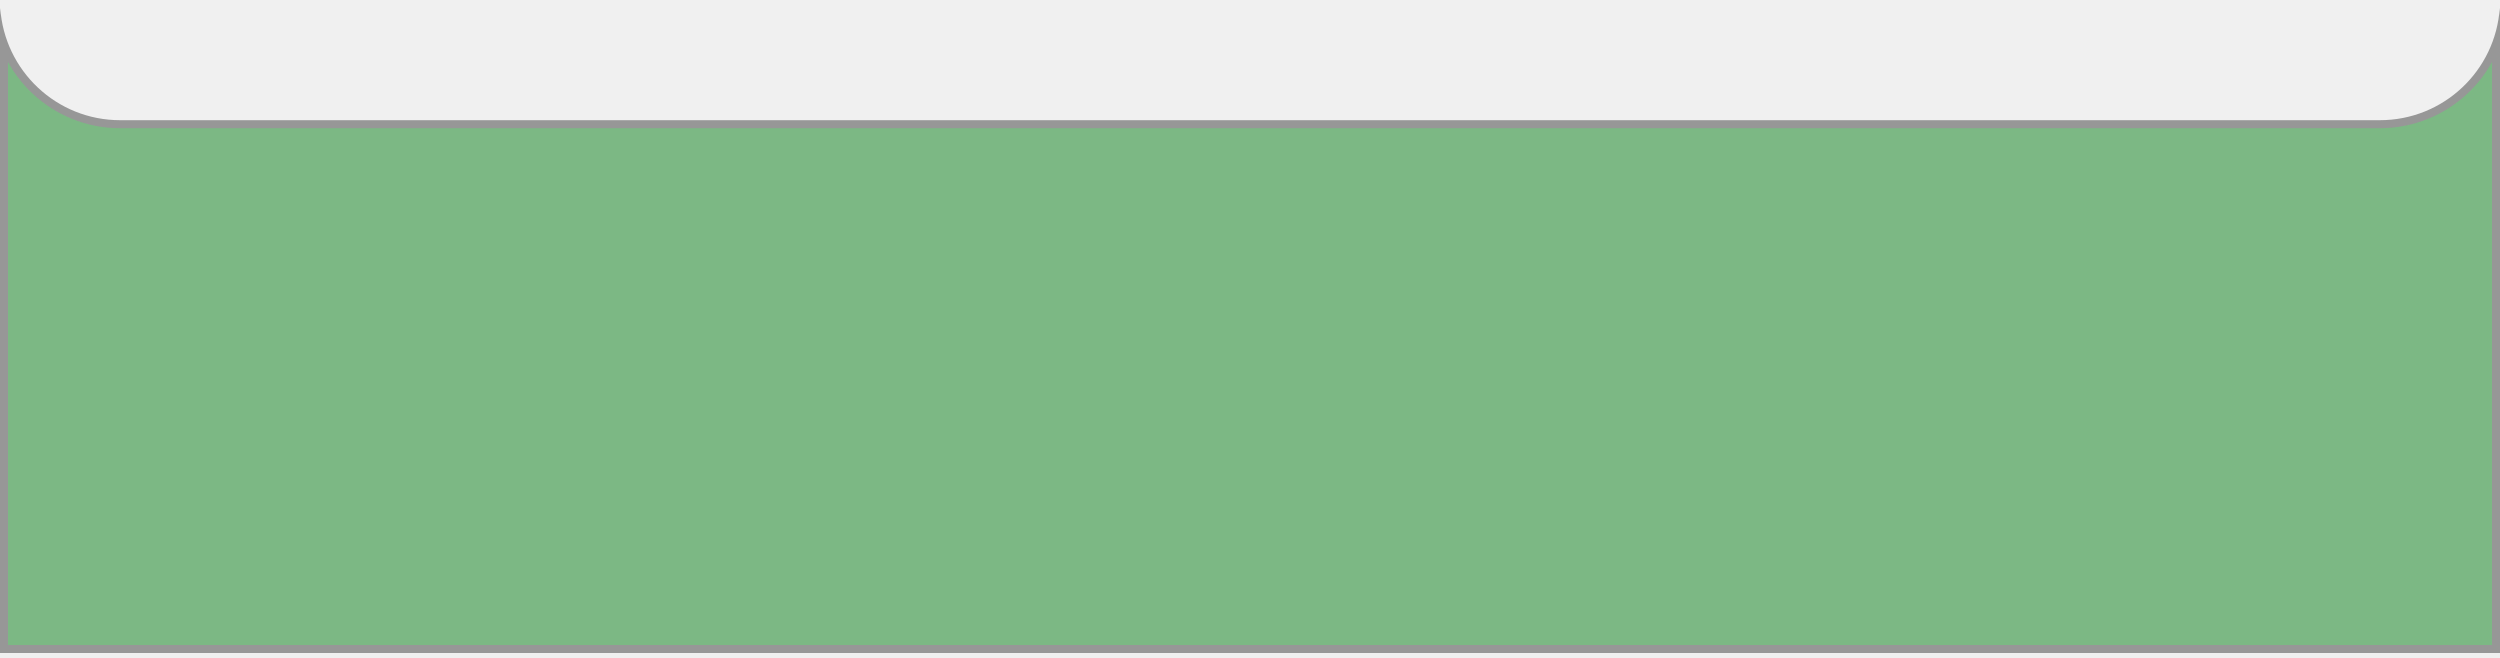
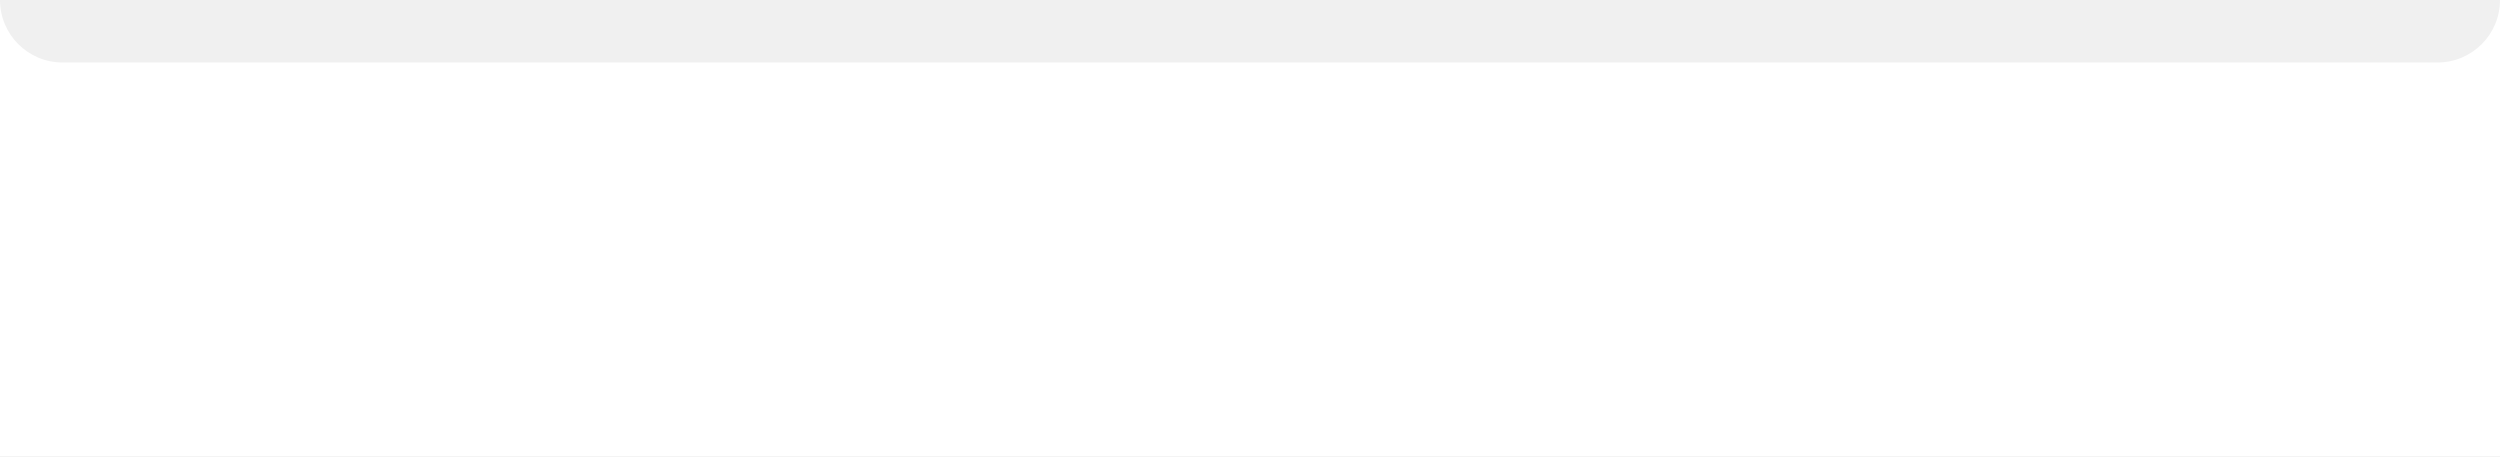
- <svg xmlns="http://www.w3.org/2000/svg" xmlns:xlink="http://www.w3.org/1999/xlink" width="312px" height="82px" viewBox="427 764 312 82" version="1.1">
-   <defs>
-     <path d="M427.033,765 C427.011,765.33 427,765.664 427,766 L427,845.498 L739,845.498 L739,766 C739,765.664 738.989,765.33 738.967,765 C738.453,772.818 731.949,779 724.004,779 L441.996,779 C434.05,779 427.547,772.817 427.033,765 L427.033,765 Z" id="path-1" />
-     <mask id="mask-2" maskContentUnits="userSpaceOnUse" maskUnits="objectBoundingBox" x="0" y="0" width="312" height="80.499" fill="white">
-       <use xlink:href="#path-1" />
-     </mask>
-   </defs>
-   <use id="Combined-Shape" stroke="#979797" mask="url(#mask-2)" stroke-width="2" fill-opacity="0.5" fill="#088119" fill-rule="evenodd" xlink:href="#path-1" />
+ <svg xmlns="http://www.w3.org/2000/svg" width="400px" height="73px" viewBox="0 0 400 73" version="1.1">
+   <path d="M400,72.999 L0,72.999 L0,0 C0,5.518 4.477,9.999 10,9.999 L390,9.999 C395.525,9.999 400,5.523 400,0.001 L400,72.999 Z" stroke="none" fill="#ffffff" fill-rule="evenodd" />
</svg>
